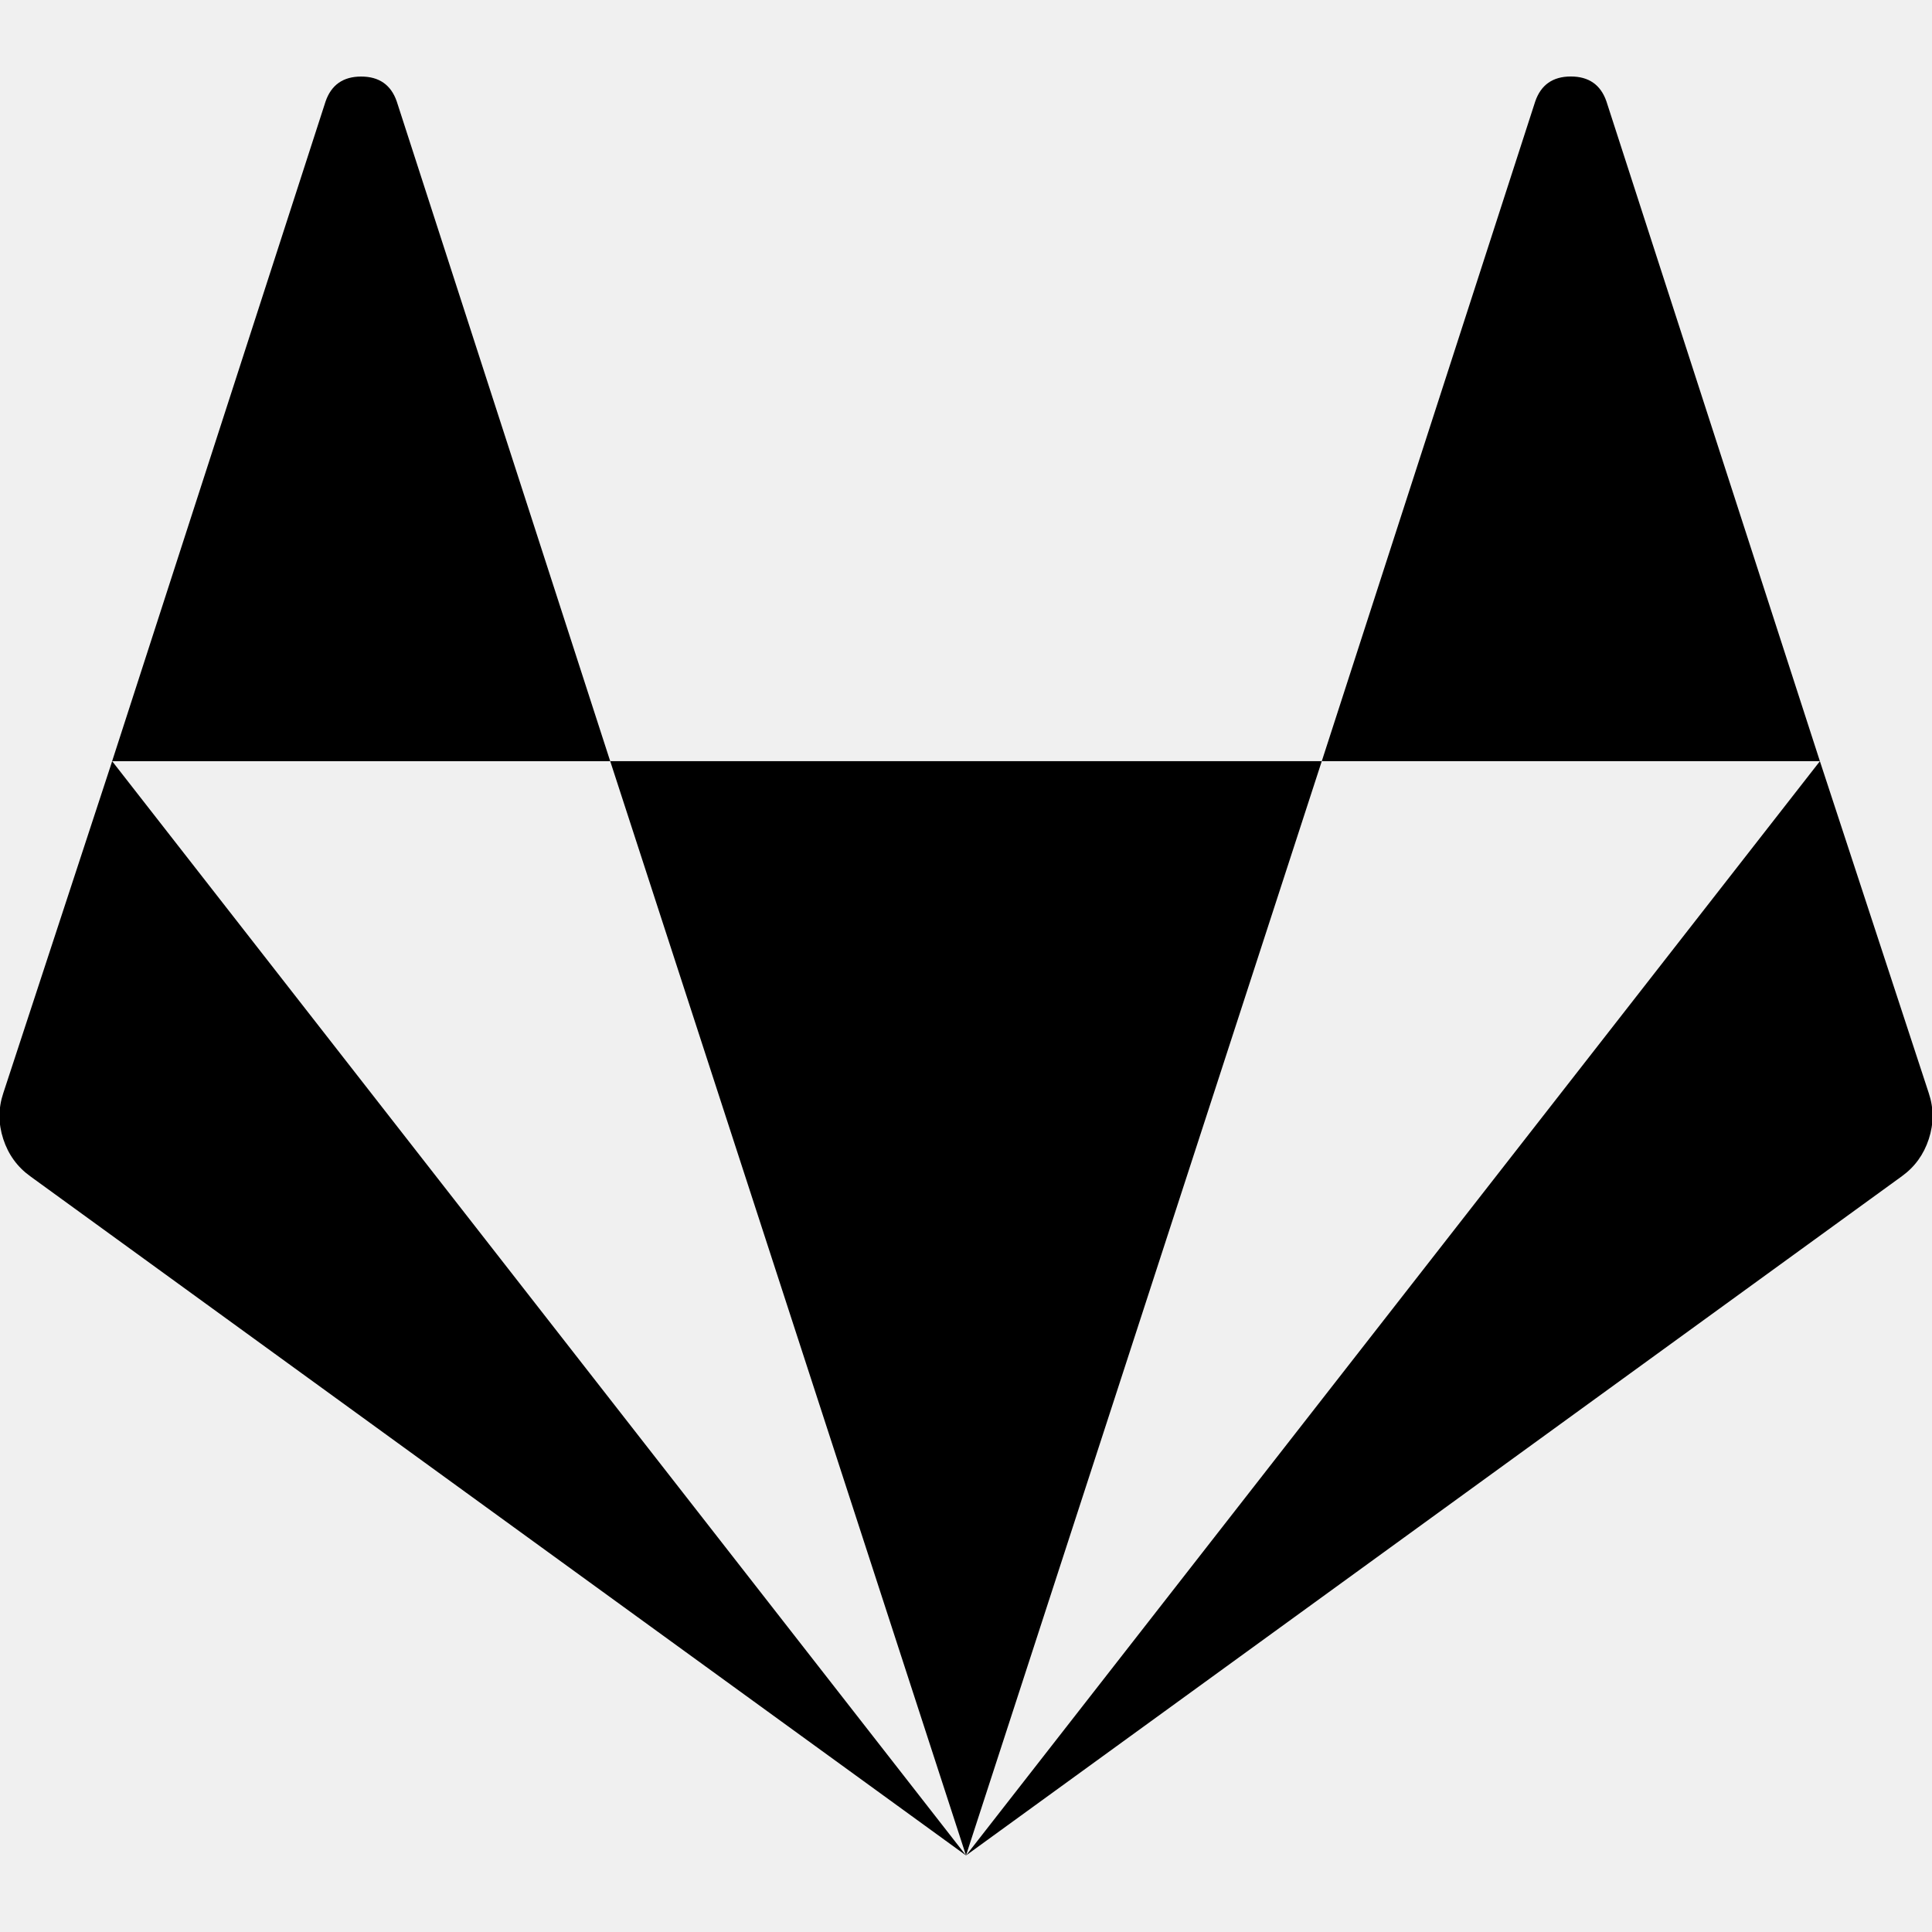
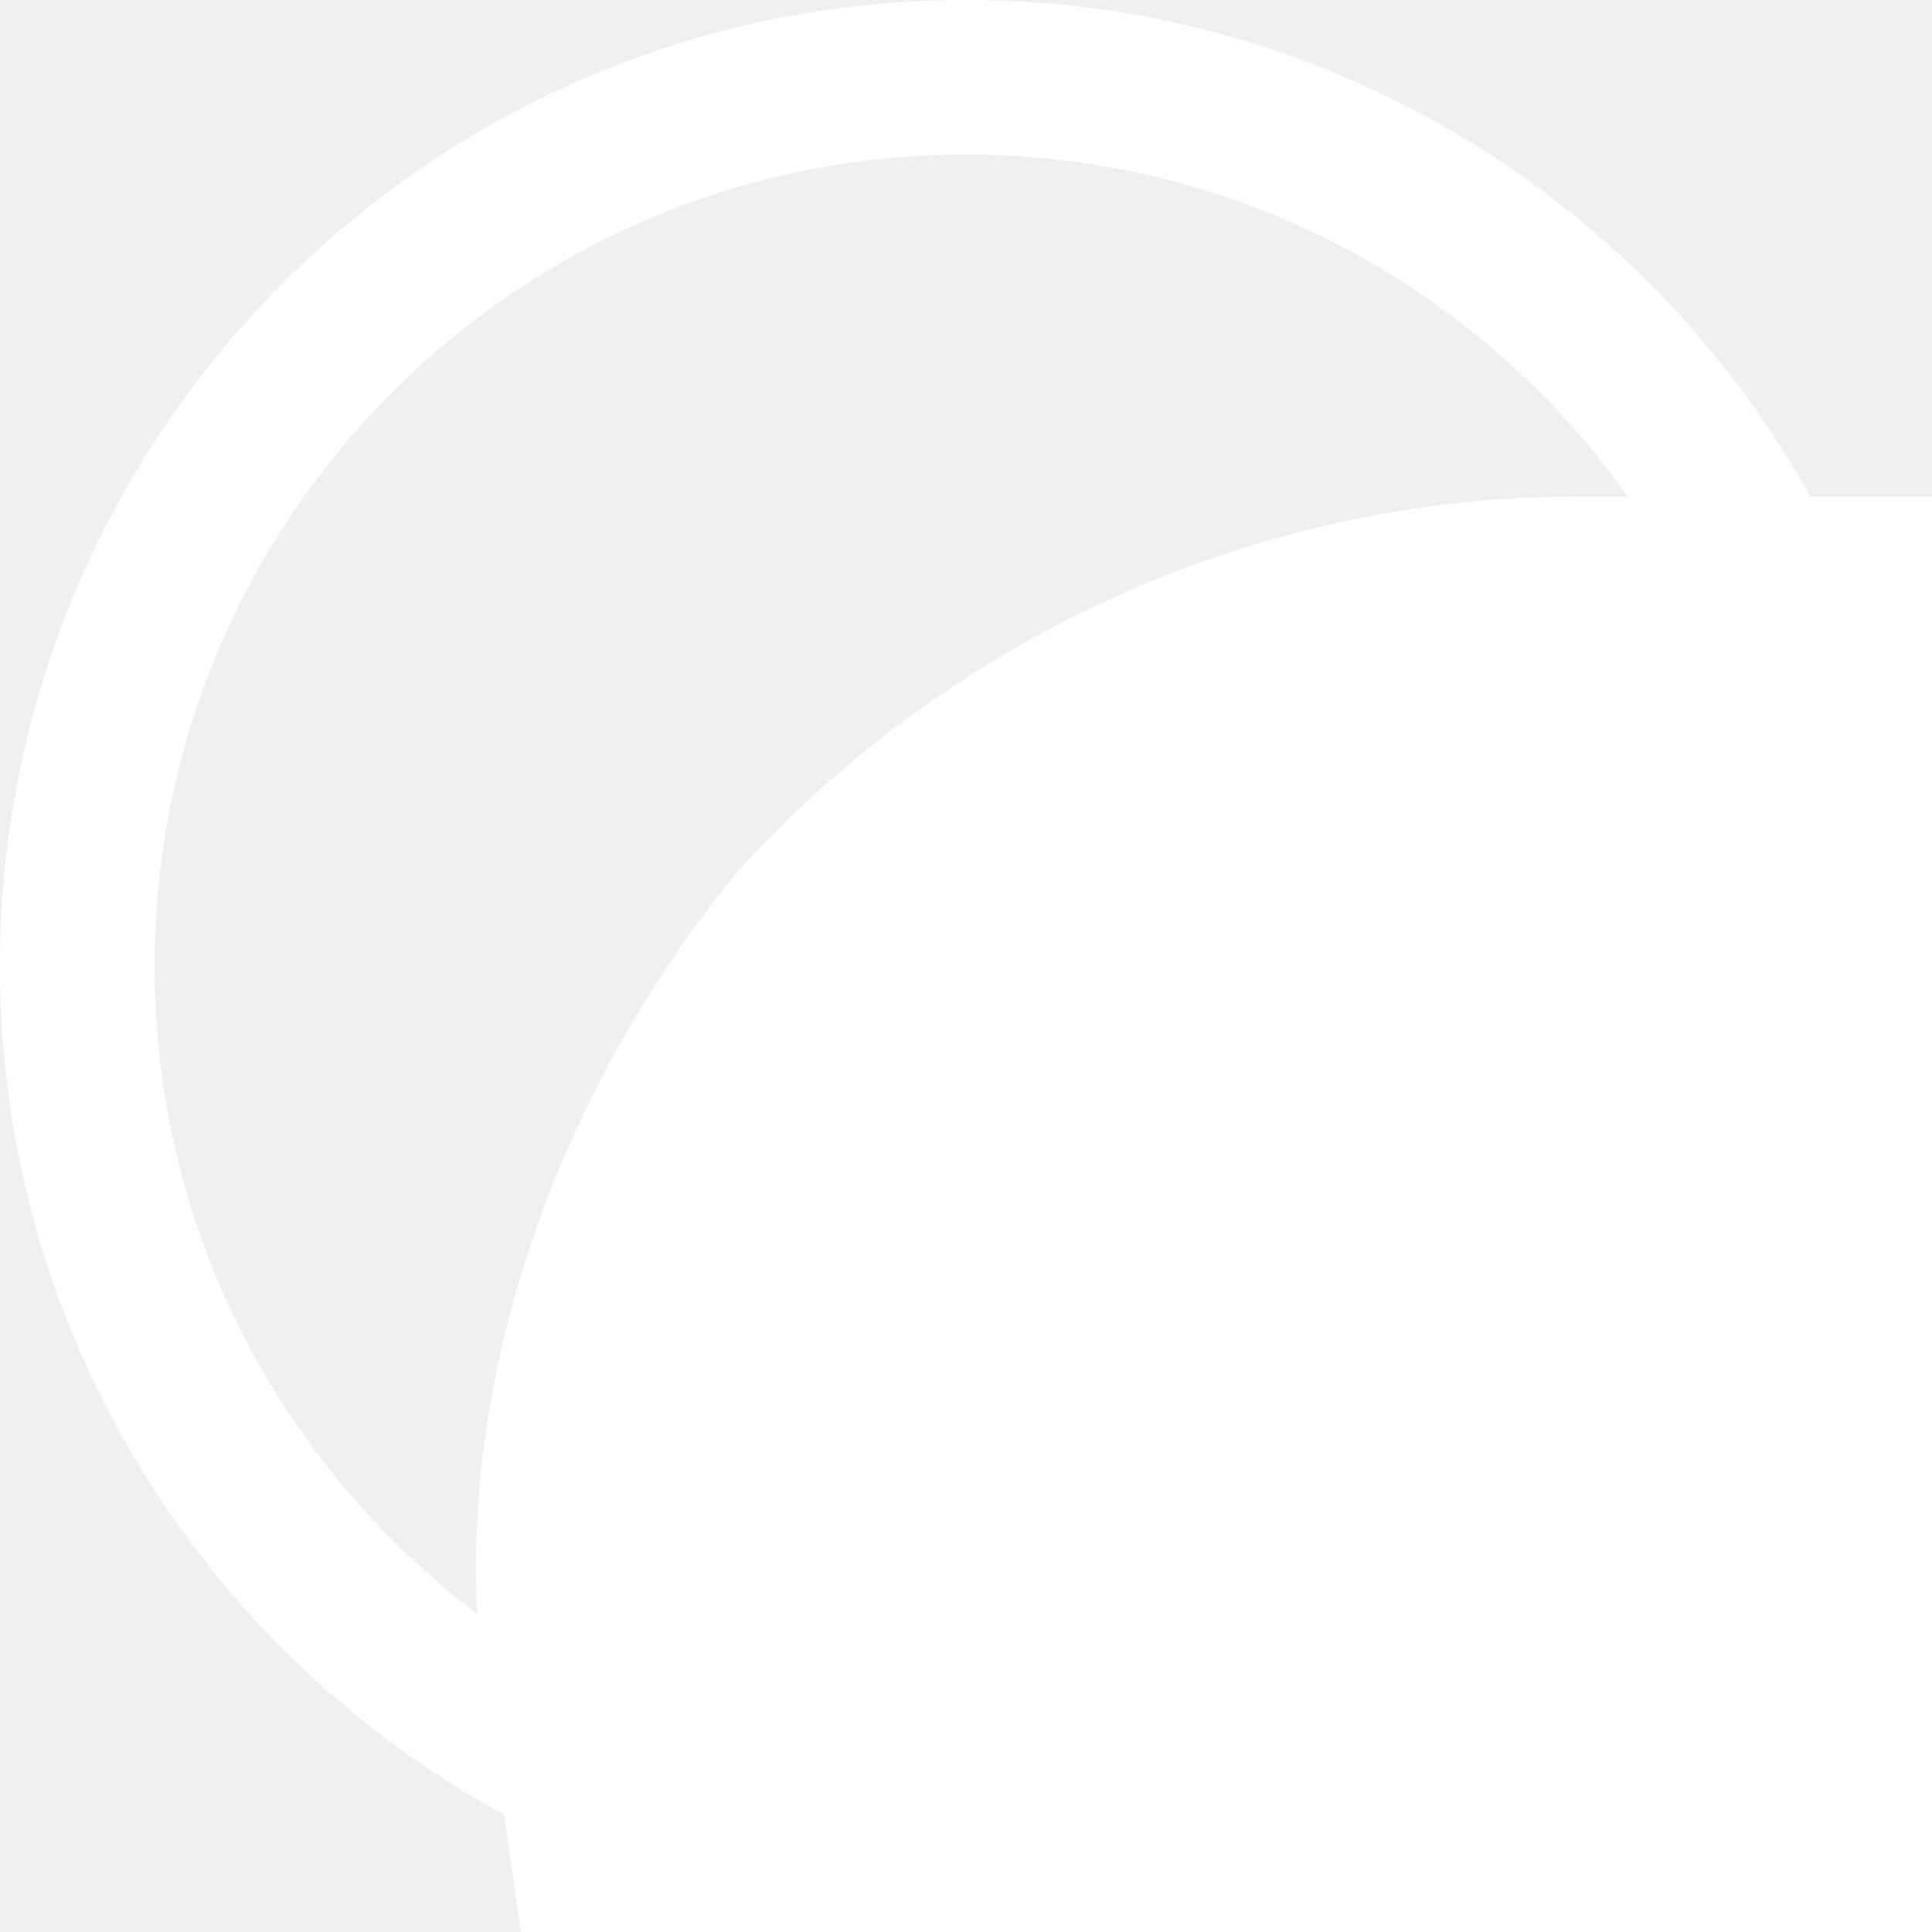
- <svg xmlns="http://www.w3.org/2000/svg" t="1650017632755" class="icon" viewBox="0 0 1024 1024" version="1.1" p-id="1262" width="200" height="200">
+ <svg xmlns="http://www.w3.org/2000/svg" xmlns:xlink="http://www.w3.org/1999/xlink" width="500" height="500">
  <defs>
-     <style type="text/css">@font-face { font-family: feedback-iconfont; src: url("//at.alicdn.com/t/font_1031158_u69w8yhxdu.woff2?t=1630033759944") format("woff2"), url("//at.alicdn.com/t/font_1031158_u69w8yhxdu.woff?t=1630033759944") format("woff"), url("//at.alicdn.com/t/font_1031158_u69w8yhxdu.ttf?t=1630033759944") format("truetype"); }
- </style>
+     <symbol height="15px" id="svg_17" viewBox="0 0 15 15" width="15px">
+       <path d="m0.5,0c-0.14,0 -0.28,0.06 -0.38,0.17c-0.09,0.11 -0.14,0.26 -0.11,0.4l2,14c0.03,0.25 0.24,0.43 0.49,0.43l10,0c0.25,0 0.46,-0.18 0.49,-0.43l1.23,-8.57l-4.85,0l-0.33,4l-3.08,0l-0.42,-5l8.82,0l0.63,-4.43c0.03,-0.14 -0.02,-0.29 -0.11,-0.4c-0.1,-0.11 -0.24,-0.17 -0.38,-0.17l-14,0z" fill="#ffffff" />
+     </symbol>
  </defs>
-   <path d="M59.424 403.424l452.576 580-496-360q-10.272-7.424-14.272-19.712t0-24.288l57.728-176zM323.424 403.424l377.152 0-188.576 580zM210.272 53.728l113.152 349.728-264 0 113.152-349.728q4.576-13.152 18.848-13.152t18.848 13.152zM964.576 403.424l57.728 176q4 12 0 24.288t-14.272 19.712l-496 360 452.576-580zM964.576 403.424l-264 0 113.152-349.728q4.576-13.152 18.848-13.152t18.848 13.152z" p-id="1263" />
+   <g class="layer">
+     <circle cx="250" cy="250" fill="#ffffff" fill-opacity="0.00" id="svg_6" r="230" stroke="#ffffff" stroke-width="40" />
+     <use id="svg_19" transform="matrix(17.1074 0 0 17.1074 -83.8313 -45.9421)" x="12.06" xlink:href="#svg_17" y="10.2" />
+   </g>
</svg>
